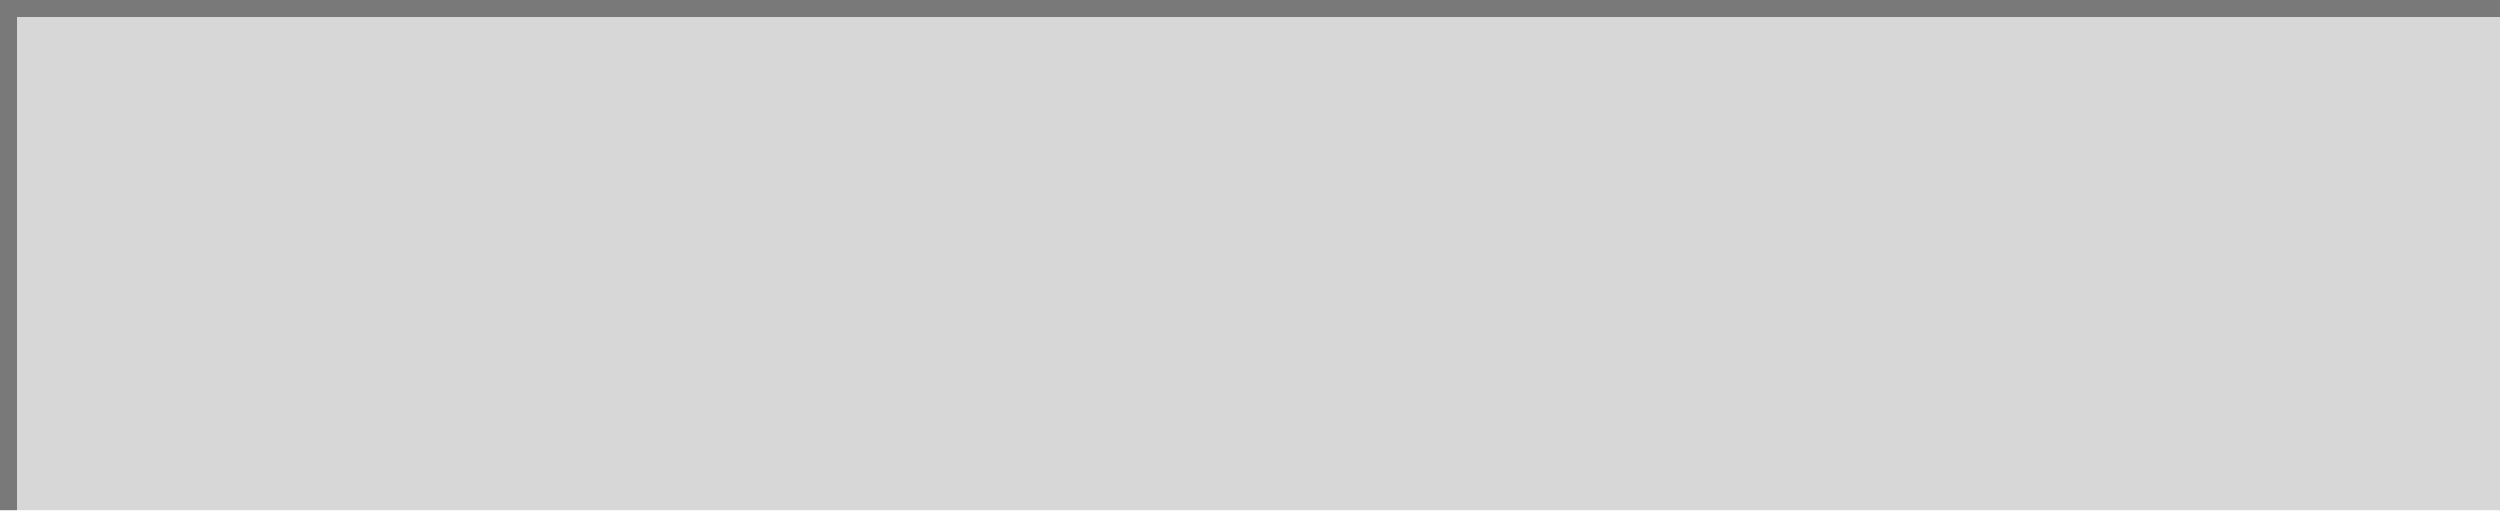
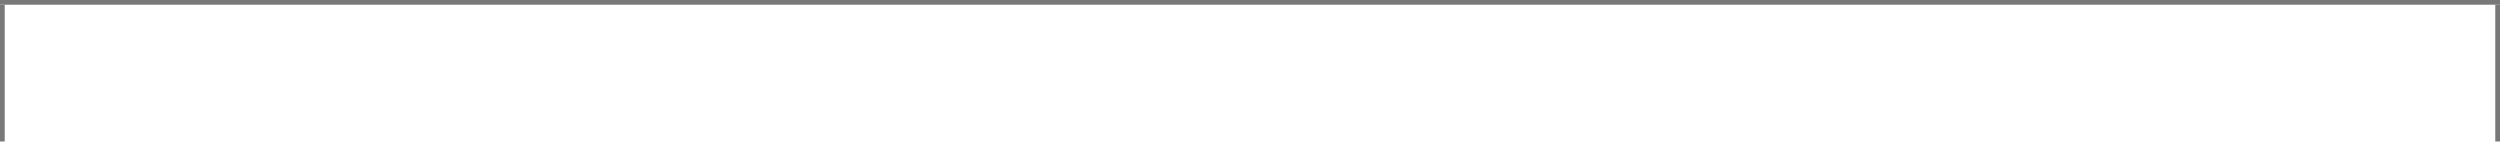
- <svg xmlns="http://www.w3.org/2000/svg" version="1.1" width="147px" height="30px" viewBox="0 0 147 30">
-   <path d="M 1 1  L 147 1  L 147 30  L 1 30  L 1 1  Z " fill-rule="nonzero" fill="rgba(215, 215, 215, 1)" stroke="none" class="fill" />
-   <path d="M 0.5 1  L 0.5 30  " stroke-width="1" stroke-dasharray="0" stroke="rgba(121, 121, 121, 1)" fill="none" class="stroke" />
-   <path d="M 0 0.5  L 147 0.5  " stroke-width="1" stroke-dasharray="0" stroke="rgba(121, 121, 121, 1)" fill="none" class="stroke" />
+ <svg xmlns="http://www.w3.org/2000/svg" version="1.1" width="530px" height="30px" viewBox="147 342 530 30">
+   <path d="M 1 1  L 529 1  L 529 30  L 1 30  L 1 1  Z " fill-rule="nonzero" fill="rgba(255, 255, 255, 1)" stroke="none" transform="matrix(1 0 0 1 147 342 )" class="fill" />
+   <path d="M 0.5 1  L 0.5 30  " stroke-width="1" stroke-dasharray="0" stroke="rgba(121, 121, 121, 1)" fill="none" transform="matrix(1 0 0 1 147 342 )" class="stroke" />
+   <path d="M 0 0.5  L 530 0.5  " stroke-width="1" stroke-dasharray="0" stroke="rgba(121, 121, 121, 1)" fill="none" transform="matrix(1 0 0 1 147 342 )" class="stroke" />
+   <path d="M 529.5 1  L 529.5 30  " stroke-width="1" stroke-dasharray="0" stroke="rgba(121, 121, 121, 1)" fill="none" transform="matrix(1 0 0 1 147 342 )" class="stroke" />
</svg>
